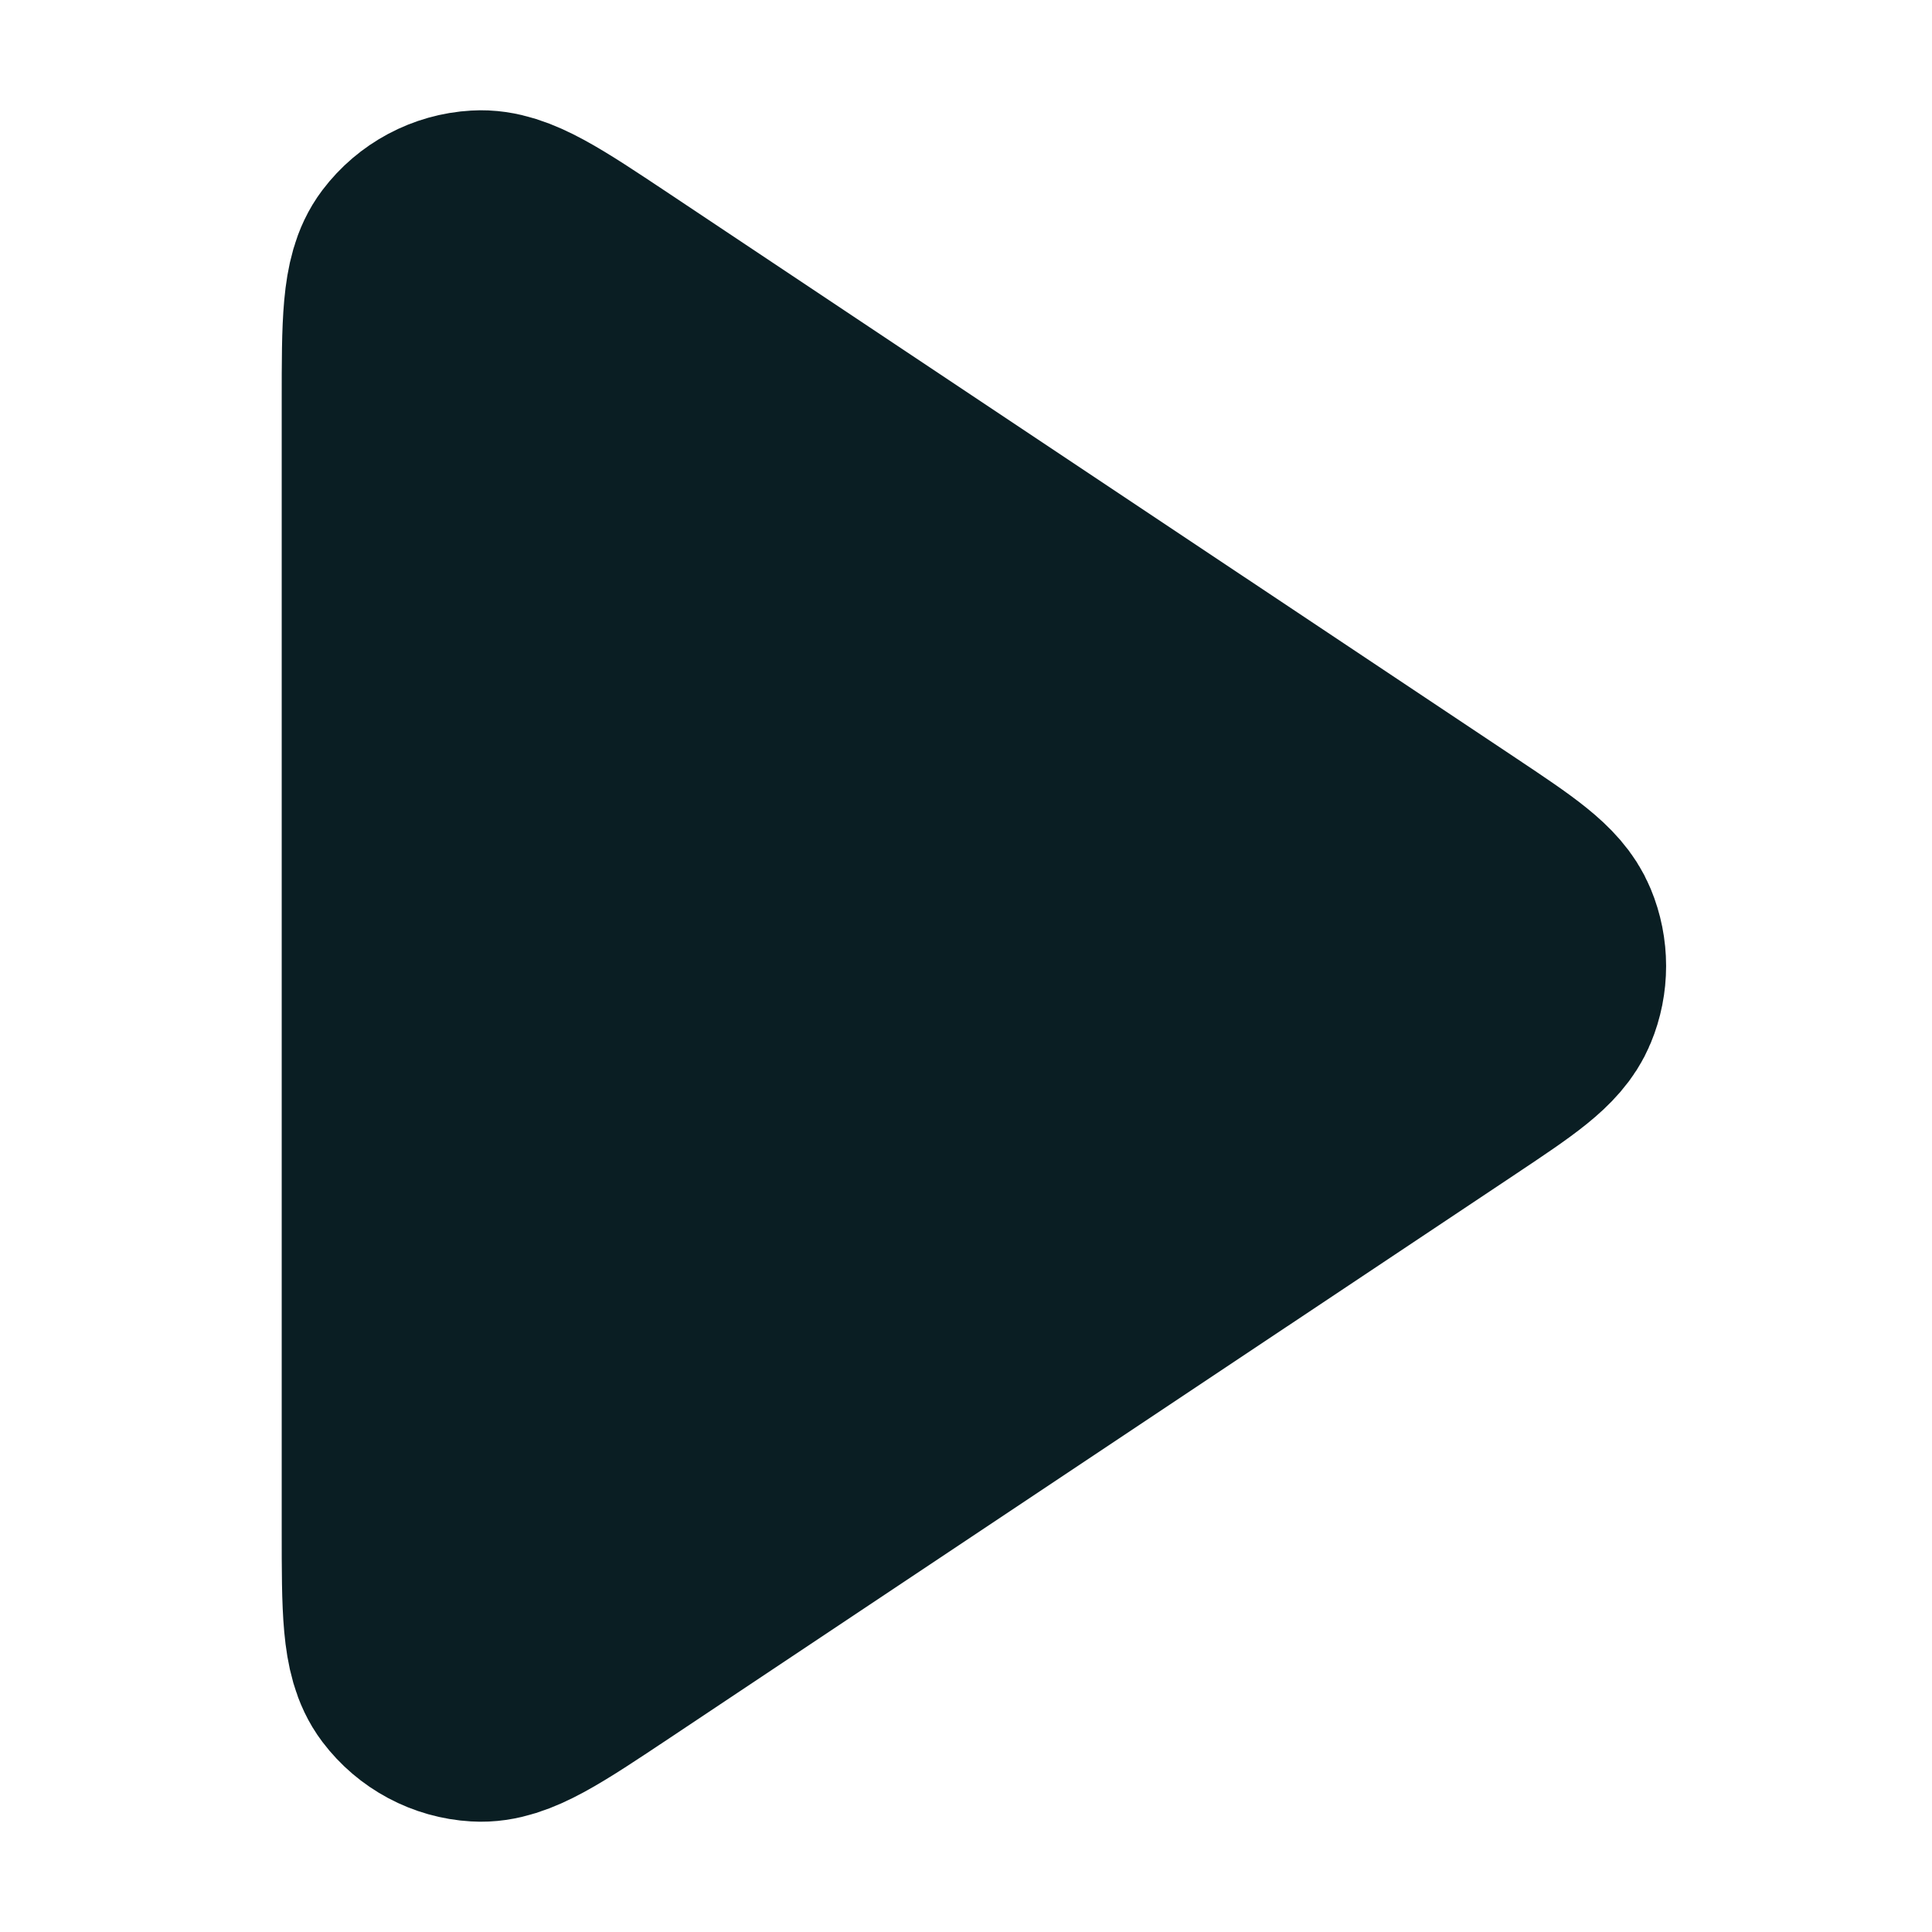
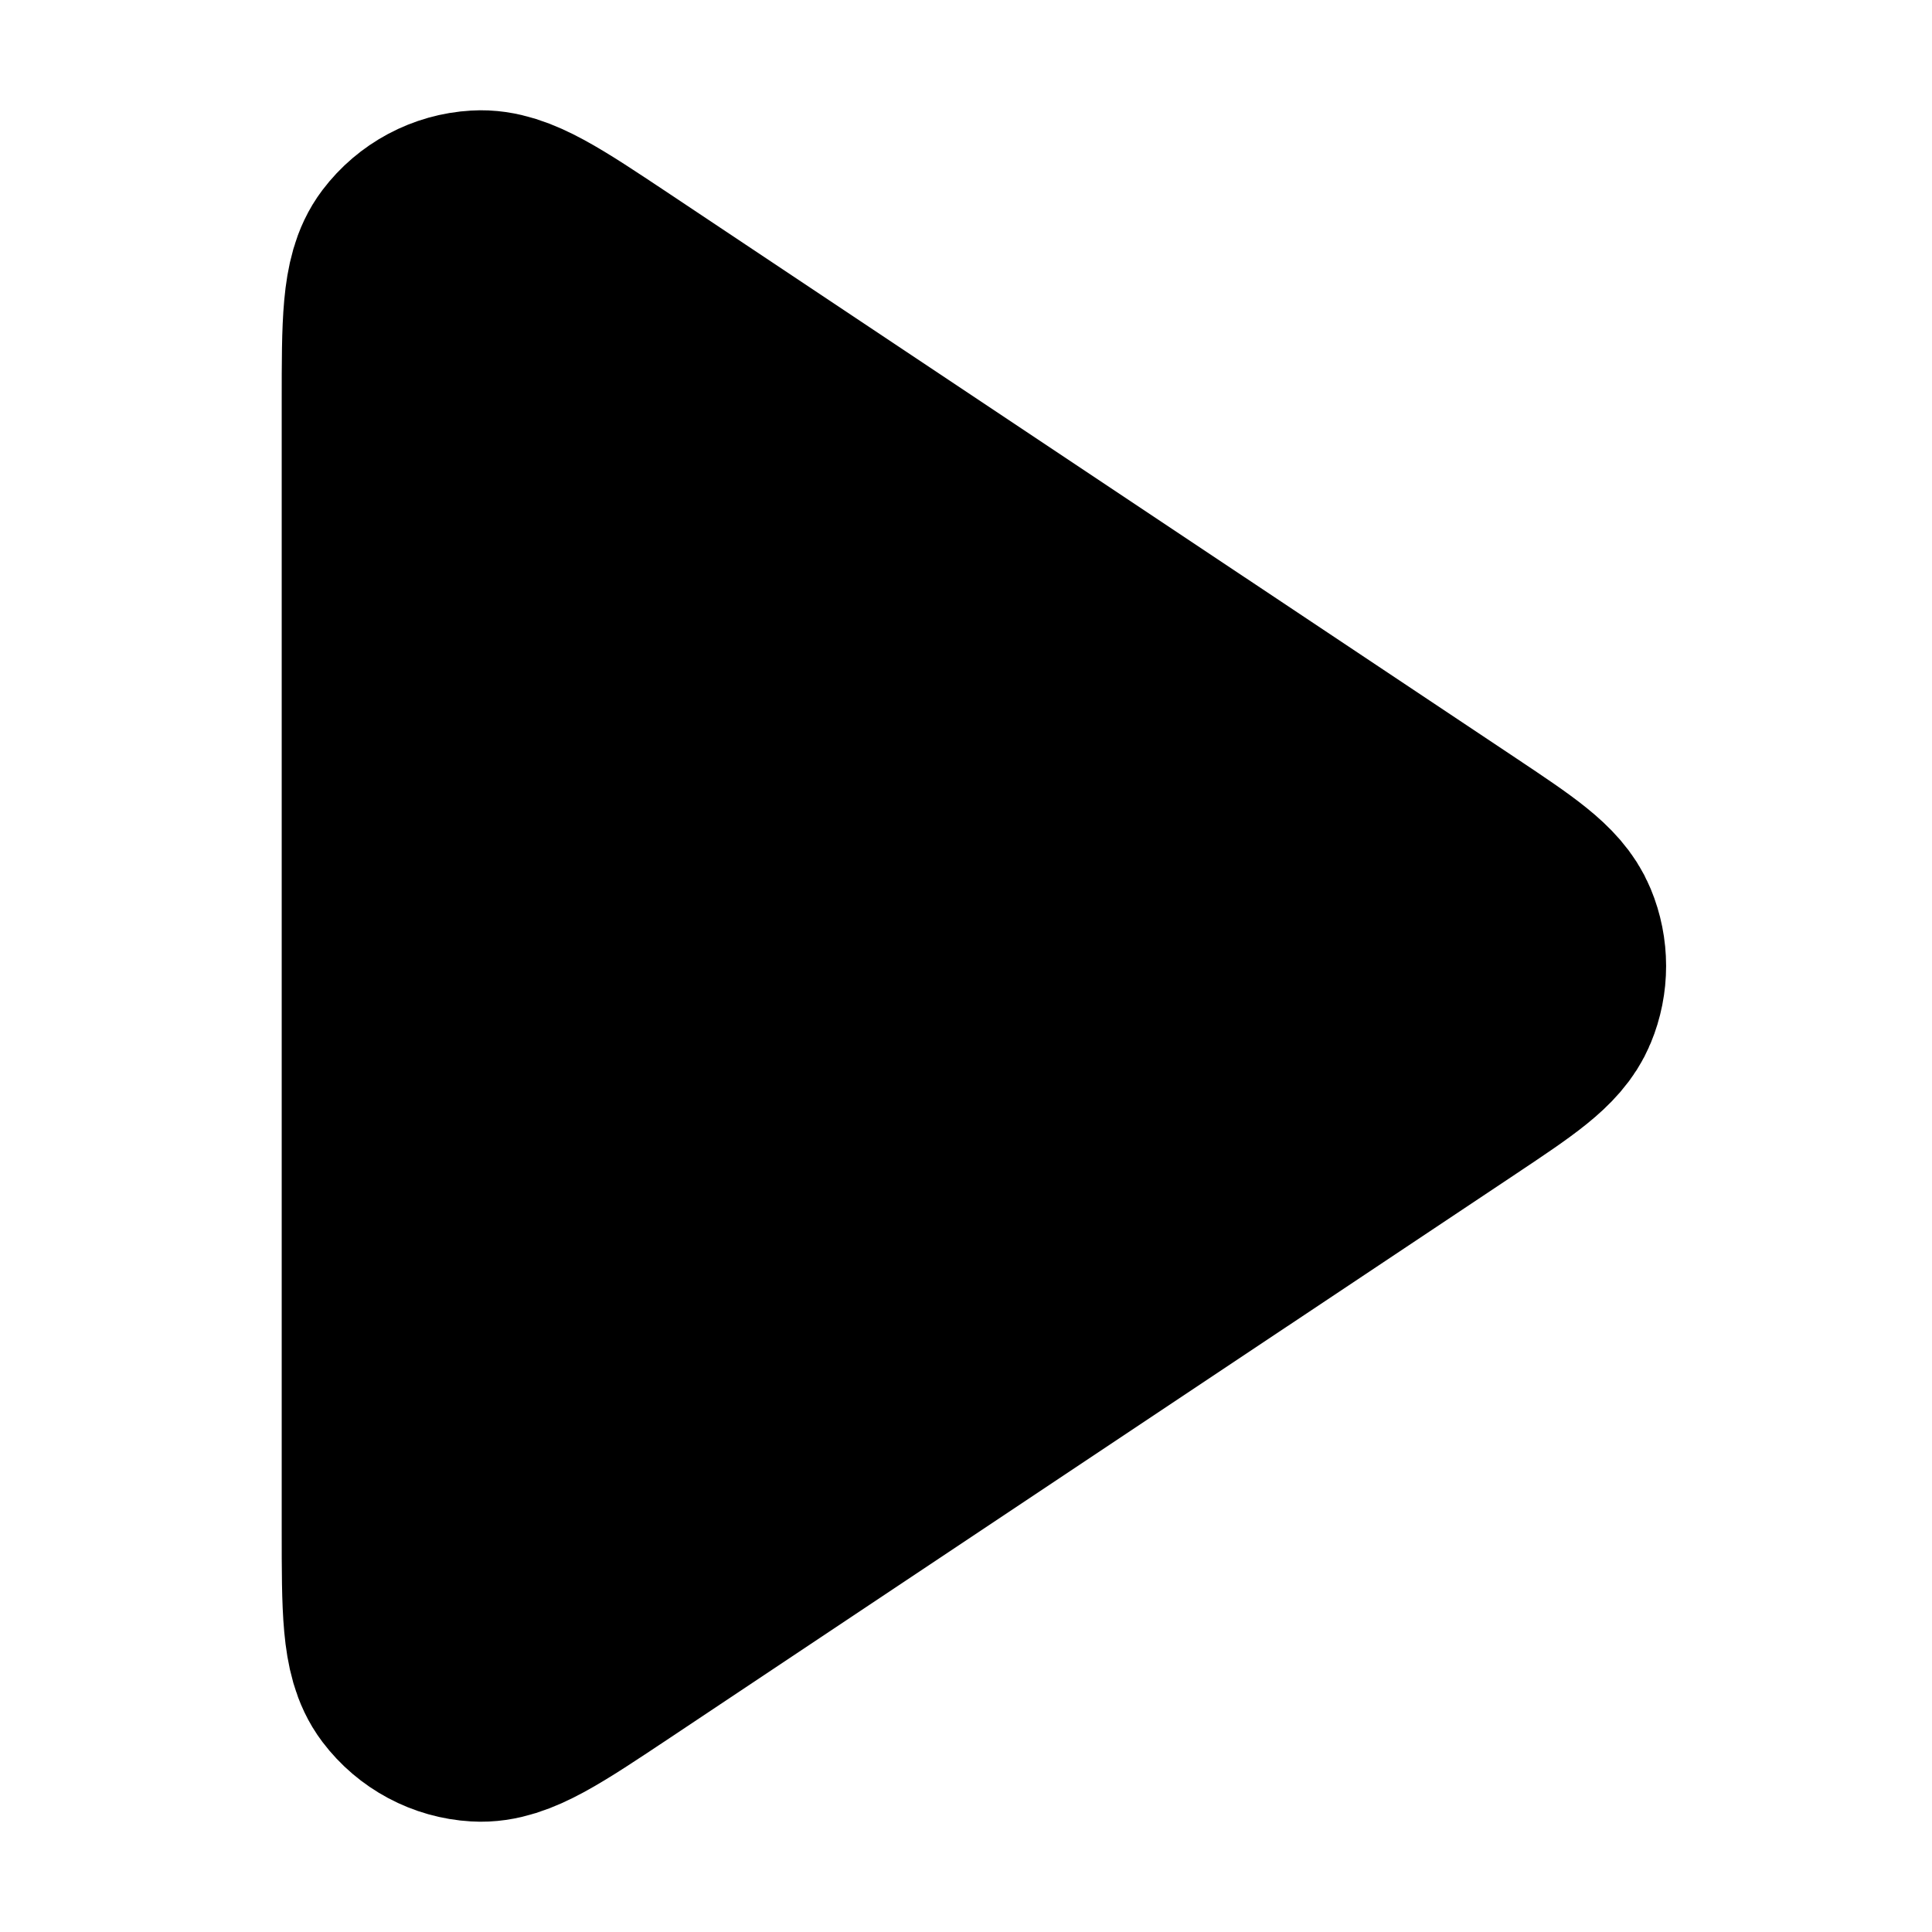
<svg xmlns="http://www.w3.org/2000/svg" width="16" height="16" viewBox="0 0 16 16" fill="none">
-   <path d="M3.333 3.326C3.333 2.679 3.333 2.355 3.468 2.177C3.586 2.021 3.766 1.925 3.96 1.914C4.184 1.9 4.453 2.08 4.992 2.439L12.002 7.112C12.447 7.409 12.67 7.558 12.747 7.745C12.815 7.908 12.815 8.092 12.747 8.255C12.67 8.442 12.447 8.591 12.002 8.888L4.992 13.561C4.453 13.92 4.184 14.1 3.96 14.086C3.766 14.075 3.586 13.979 3.468 13.823C3.333 13.645 3.333 13.321 3.333 12.674V3.326Z" fill="#0A1E23" stroke="#0A1E23" stroke-width="2" stroke-linecap="round" stroke-linejoin="round" />
+   <path d="M3.333 3.326C3.333 2.679 3.333 2.355 3.468 2.177C3.586 2.021 3.766 1.925 3.96 1.914C4.184 1.9 4.453 2.08 4.992 2.439L12.002 7.112C12.447 7.409 12.67 7.558 12.747 7.745C12.815 7.908 12.815 8.092 12.747 8.255C12.67 8.442 12.447 8.591 12.002 8.888L4.992 13.561C4.453 13.92 4.184 14.1 3.96 14.086C3.766 14.075 3.586 13.979 3.468 13.823C3.333 13.645 3.333 13.321 3.333 12.674V3.326Z" fill="currentColor" stroke="currentColor" stroke-width="2" stroke-linecap="round" stroke-linejoin="round" />
</svg>
